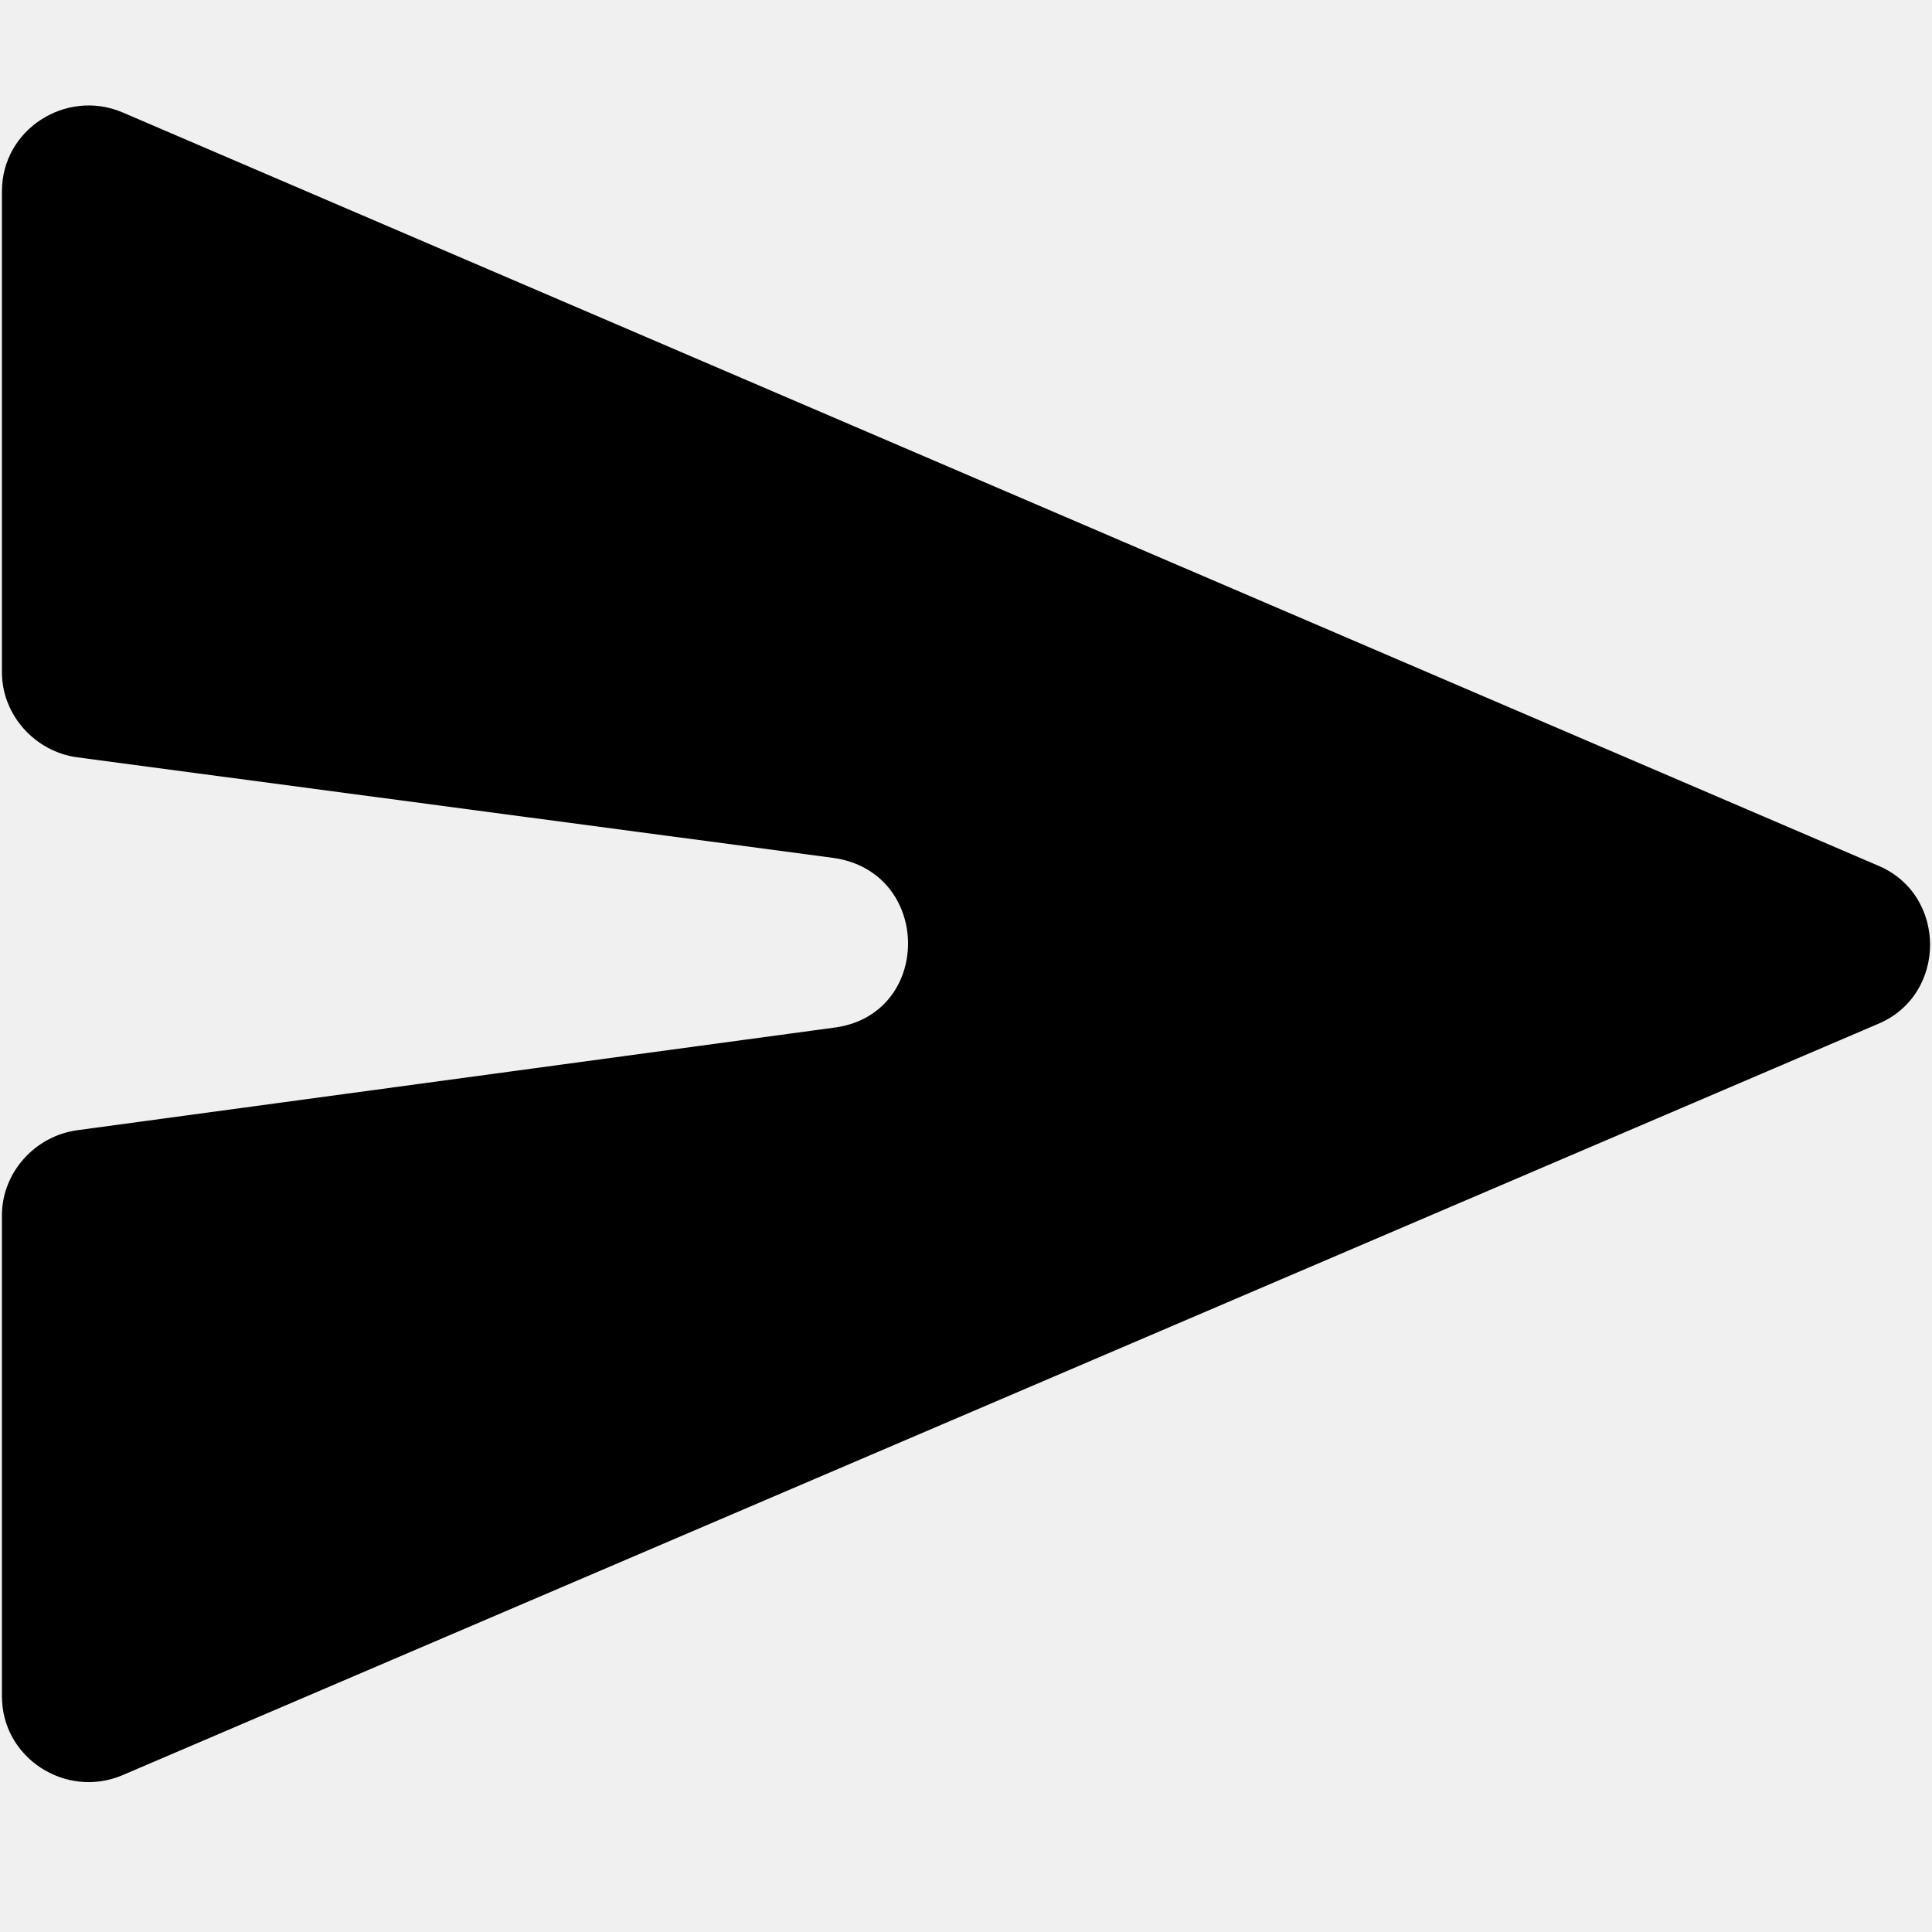
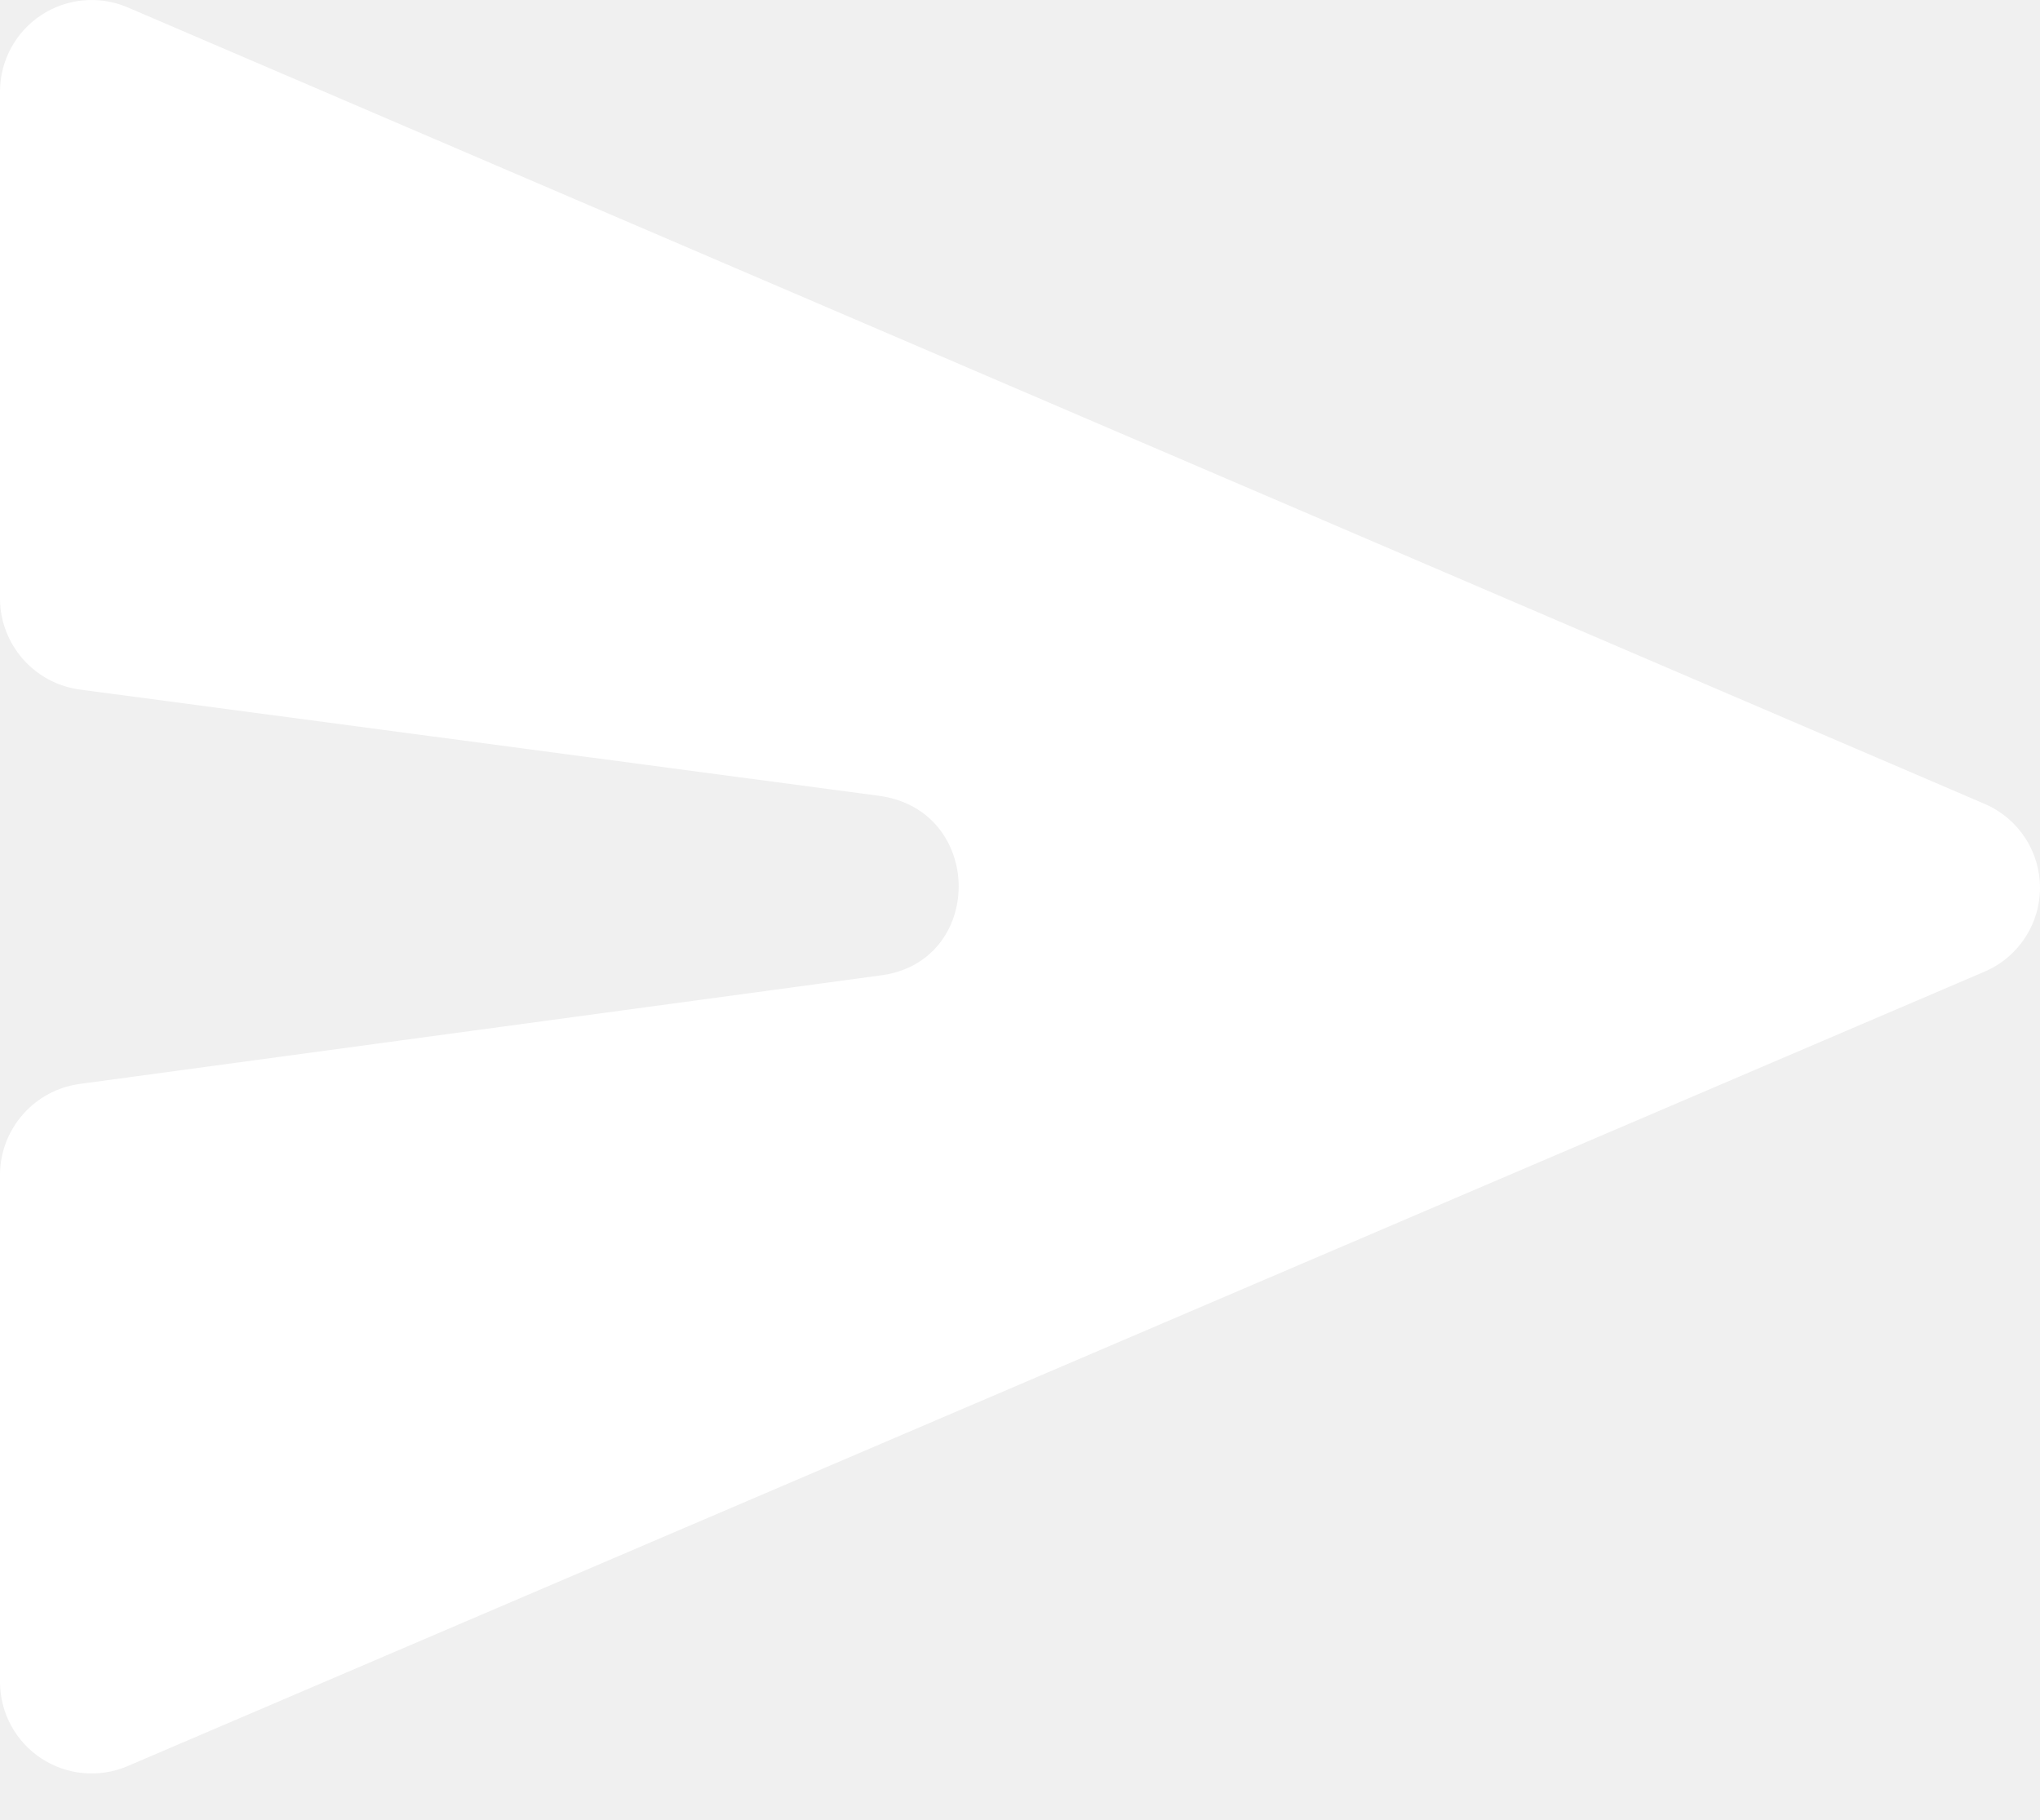
- <svg xmlns="http://www.w3.org/2000/svg" version="1.1" id="Layer_1" x="0px" y="0px" viewBox="0 0 100 100" style="enable-background:new 0 0 100 100;" xml:space="preserve">
-   <g>
-     <path d="M6.3,91.9L97.2,53c3.6-1.5,3.6-6.7,0-8.2L6.3,5.8C3.4,4.6,0.1,6.7,0.1,9.9v24.9c0,2.2,1.7,4.1,3.9,4.4l39.1,5.2   c5.2,0.7,5.2,8.2,0,8.8L4,58.5c-2.2,0.3-3.9,2.2-3.9,4.4v24.9C0.1,91,3.4,93.1,6.3,91.9z M0.1,94.5" />
+ <svg xmlns="http://www.w3.org/2000/svg" width="99.8" height="89.042" viewBox="0 0 99.8 89.042">
+   <g id="send" transform="translate(-0.1 -5.458)">
+     <path id="Path_4" data-name="Path 4" d="M6.3,91.9,97.2,53a4.463,4.463,0,0,0,0-8.2L6.3,5.8A4.483,4.483,0,0,0,.1,9.9V34.8A4.509,4.509,0,0,0,4,39.2l39.1,5.2c5.2.7,5.2,8.2,0,8.8L4,58.5A4.509,4.509,0,0,0,.1,62.9V87.8A4.483,4.483,0,0,0,6.3,91.9ZM.1,94.5" fill="#fff" />
  </g>
</svg>
